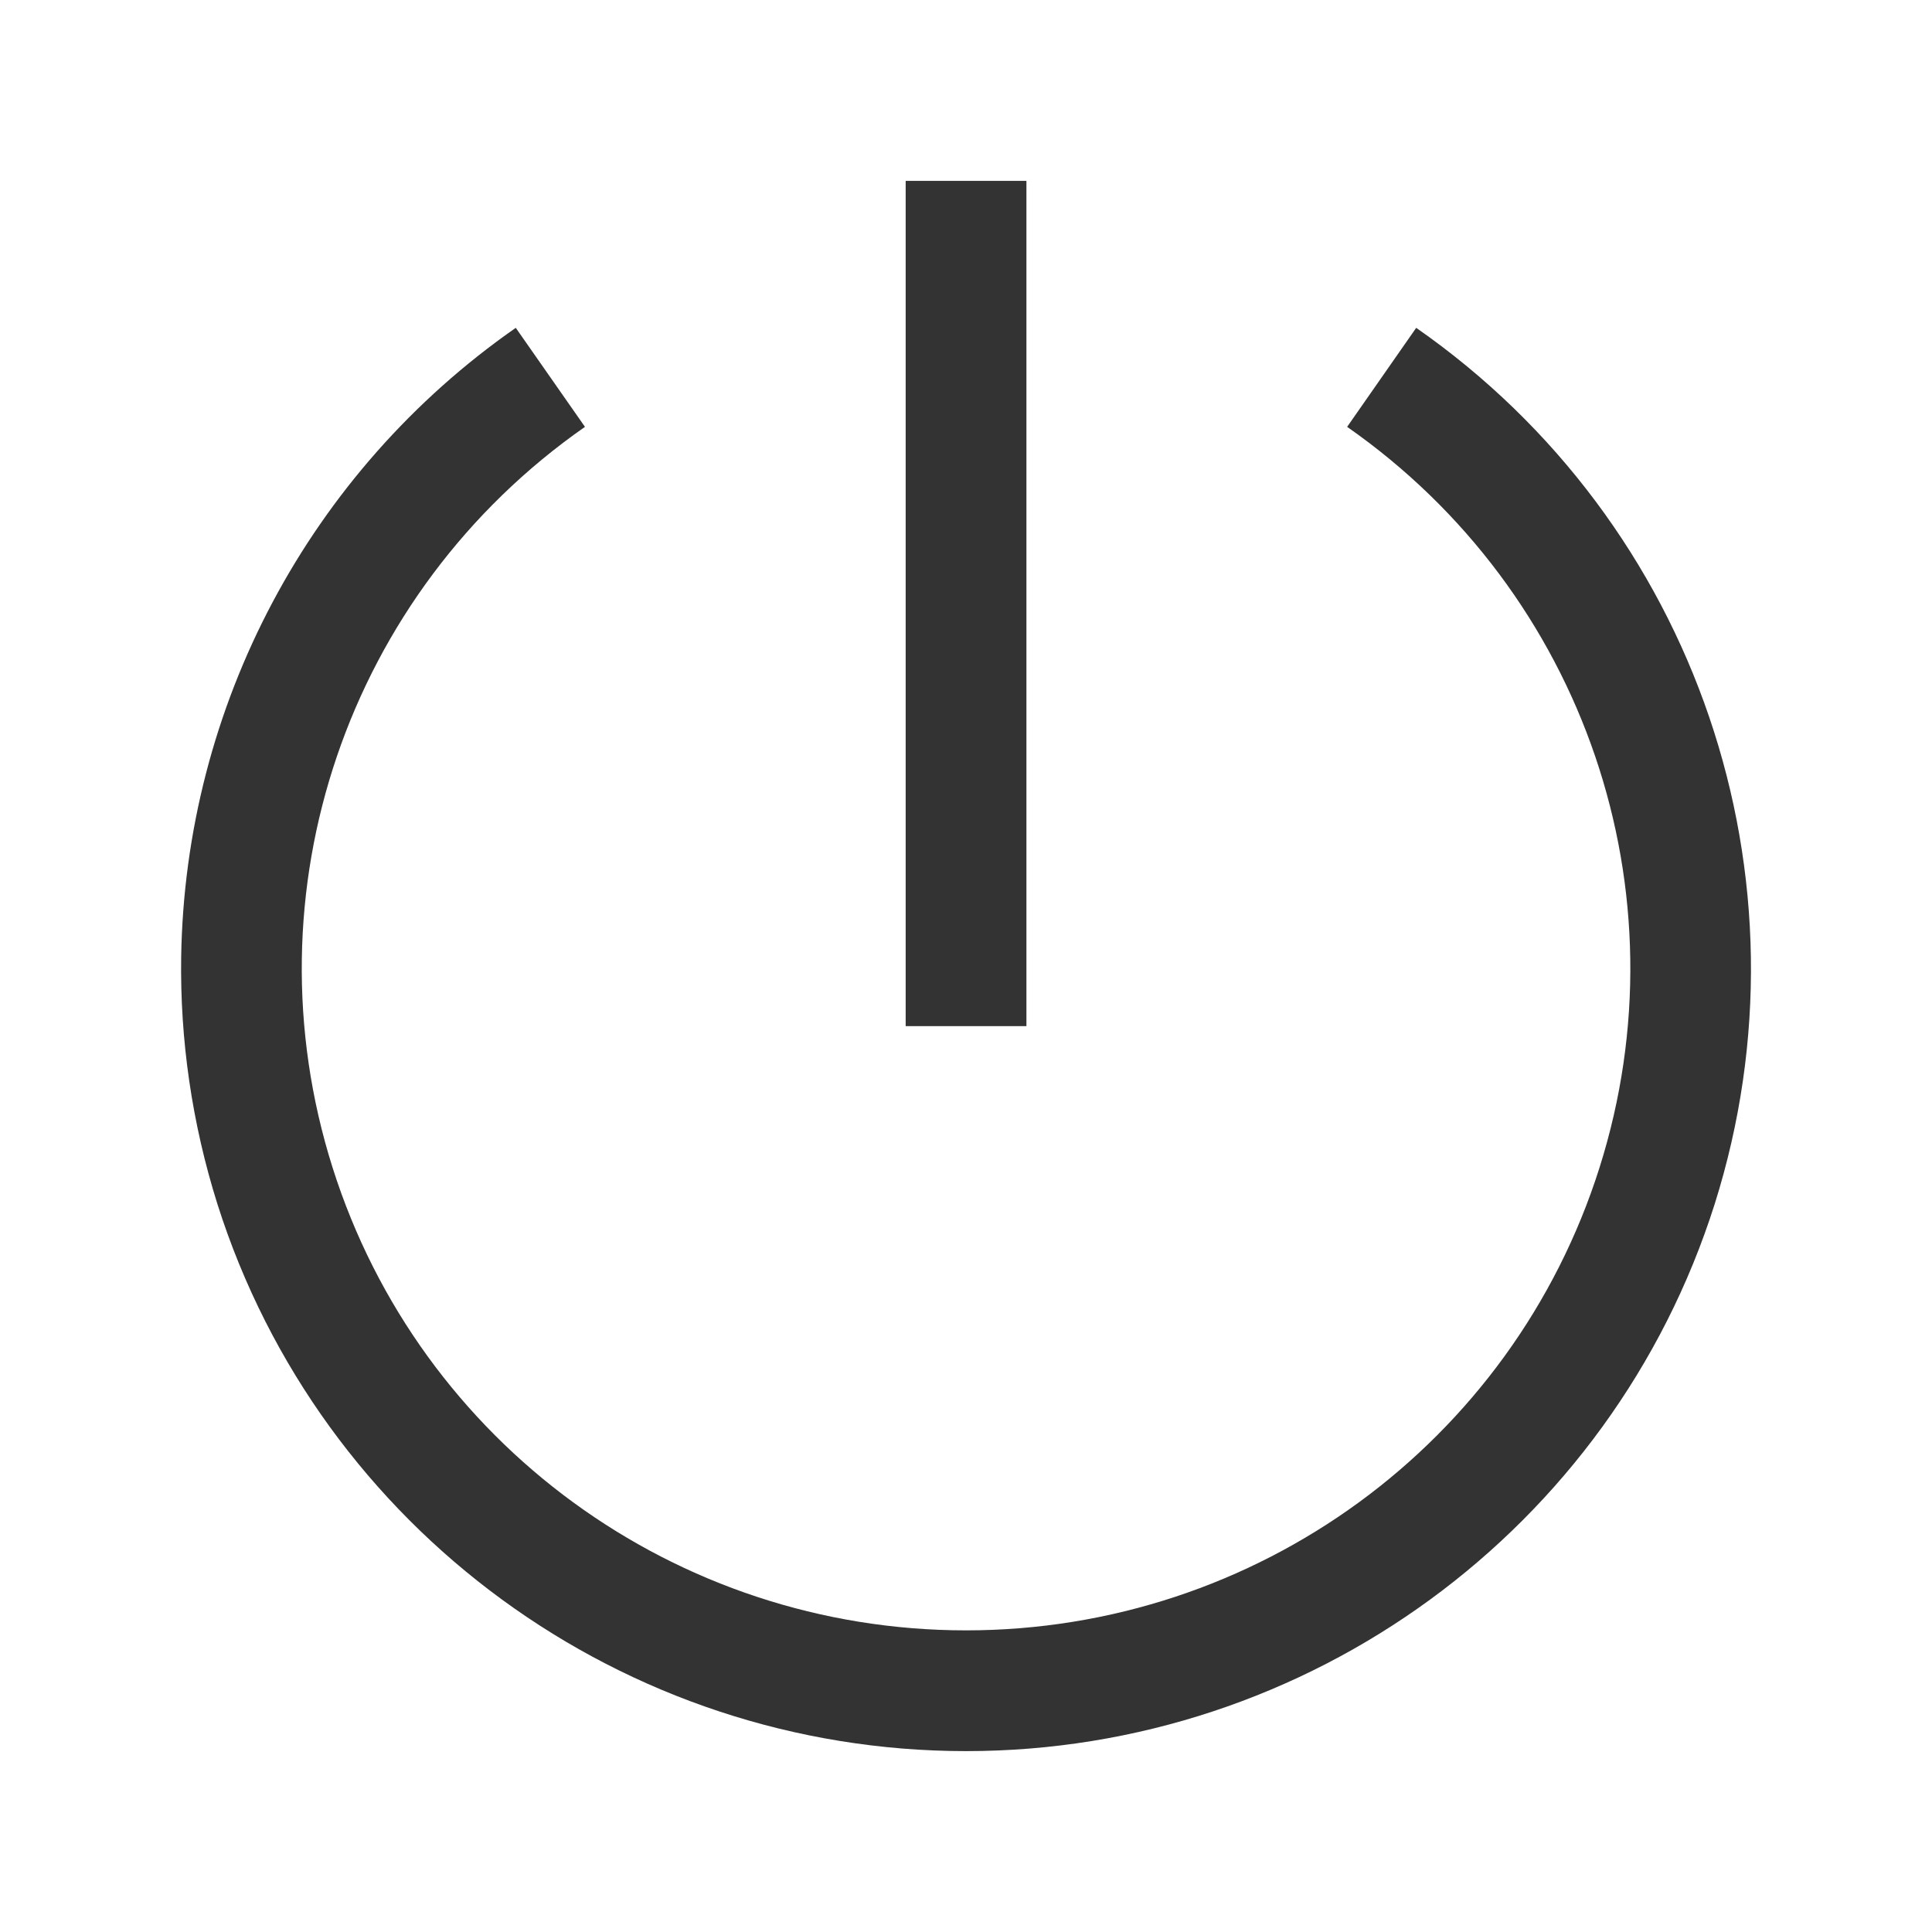
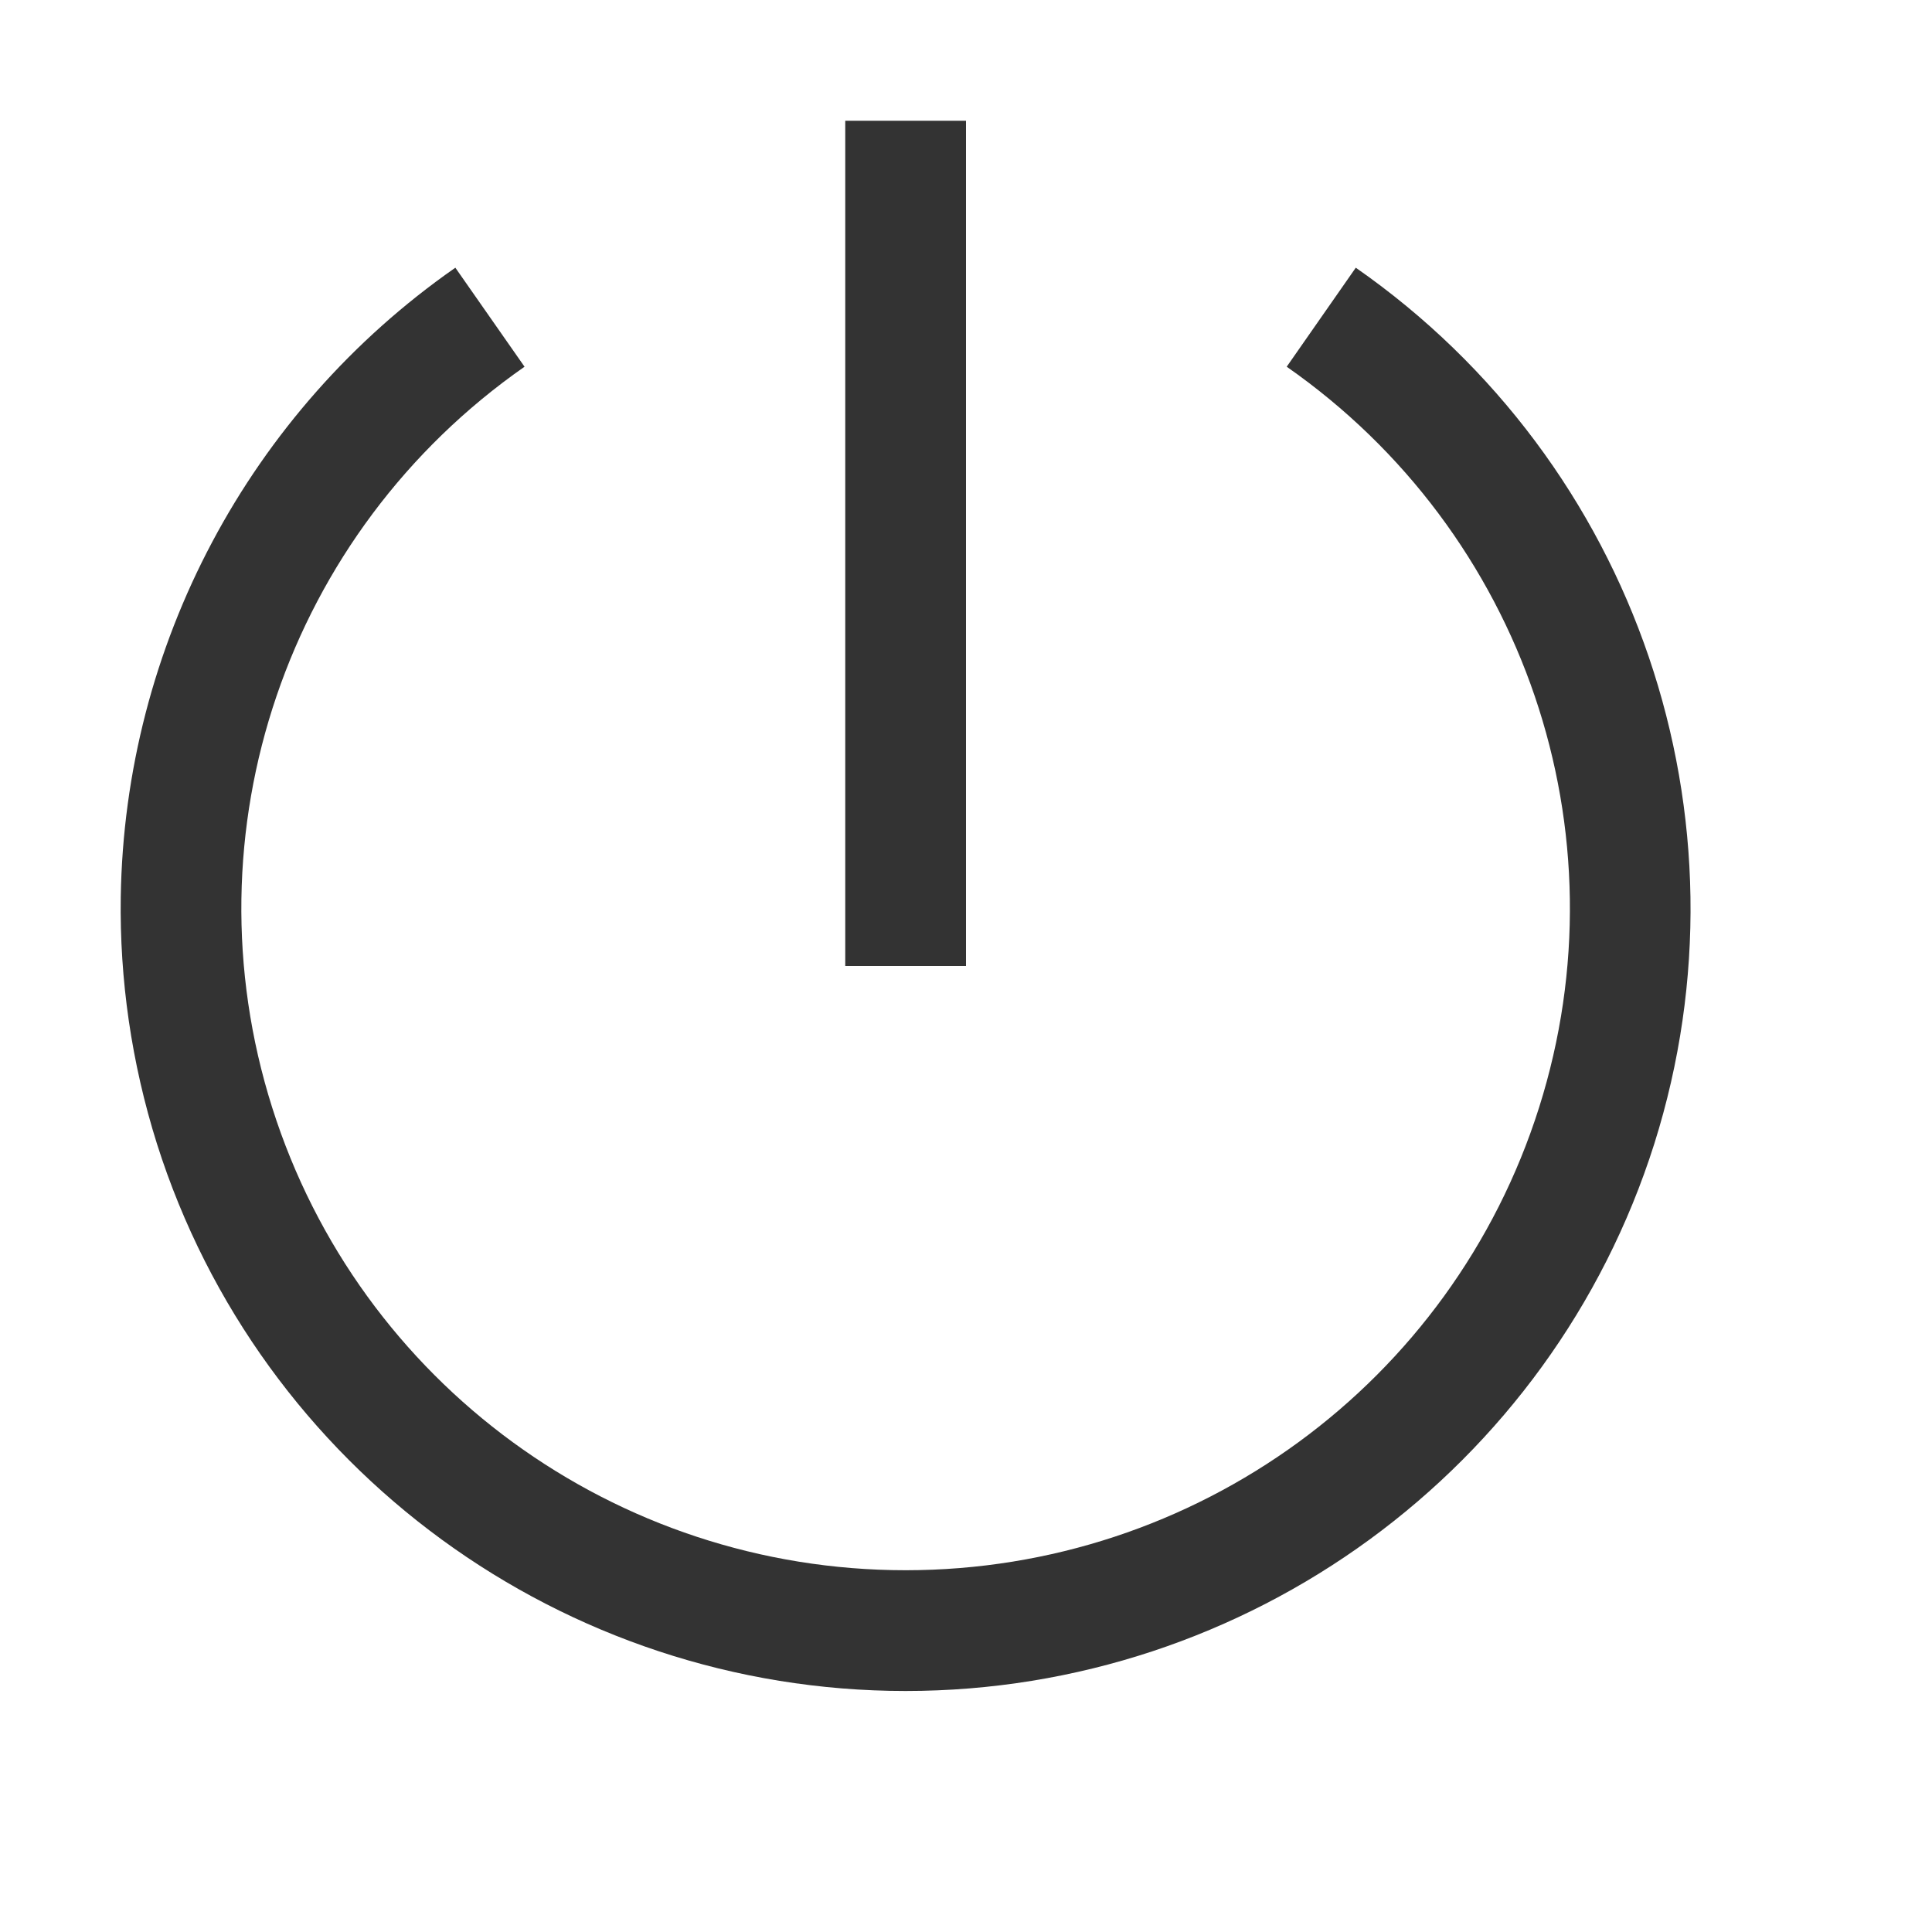
<svg xmlns="http://www.w3.org/2000/svg" width="16" height="16" version="1.1">
-   <g transform="translate(.50039 .498)" fill="#333">
+   <g fill="#333">
    <path d="m1 7.43c-0.01 0.68 0.088 1.37 0.3 2.043 0.854 2.696 3.366 4.531 6.2 4.531s5.346-1.835 6.2-4.531a6.47 6.47 0 0 0-2.472-7.256l-0.572 0.82c1.968 1.374 2.812 3.853 2.09 6.135s-2.843 3.832-5.246 3.832-4.524-1.55-5.246-3.832 0.122-4.761 2.09-6.135l-0.573-0.82a6.477 6.477 0 0 0-2.771 5.213z" />
    <path d="m7 1v7h1v-7z" />
  </g>
</svg>
